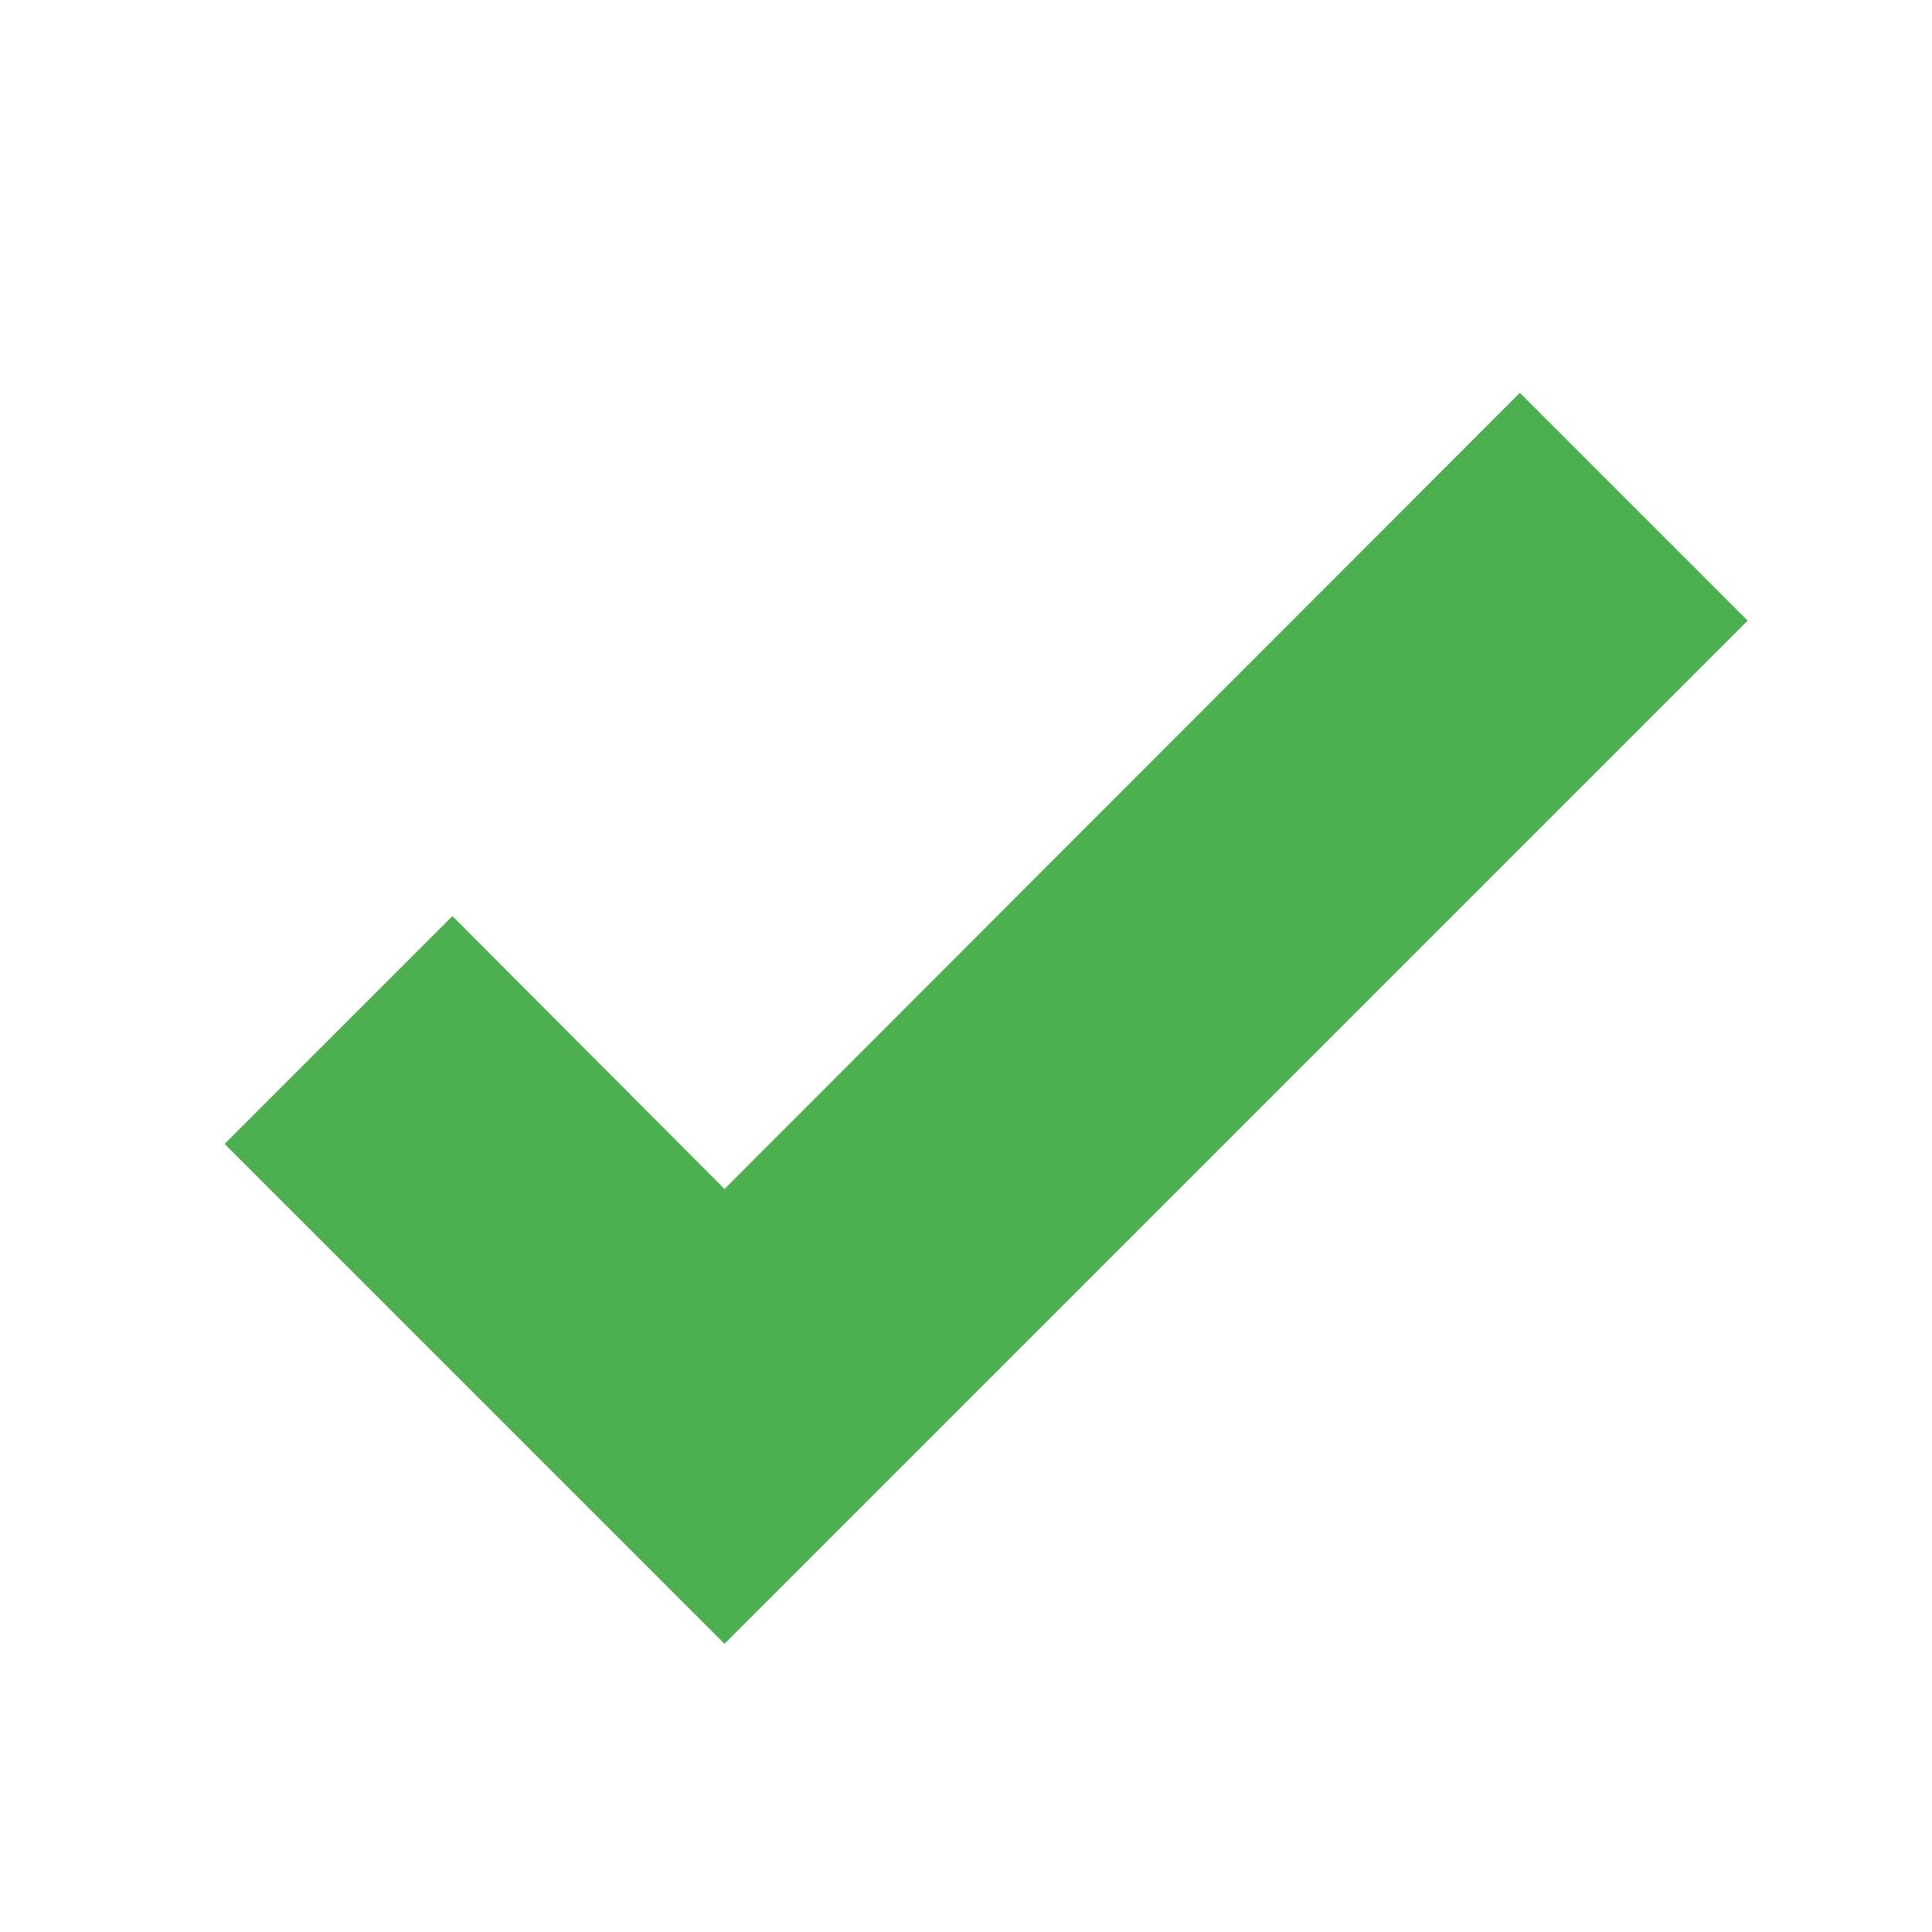
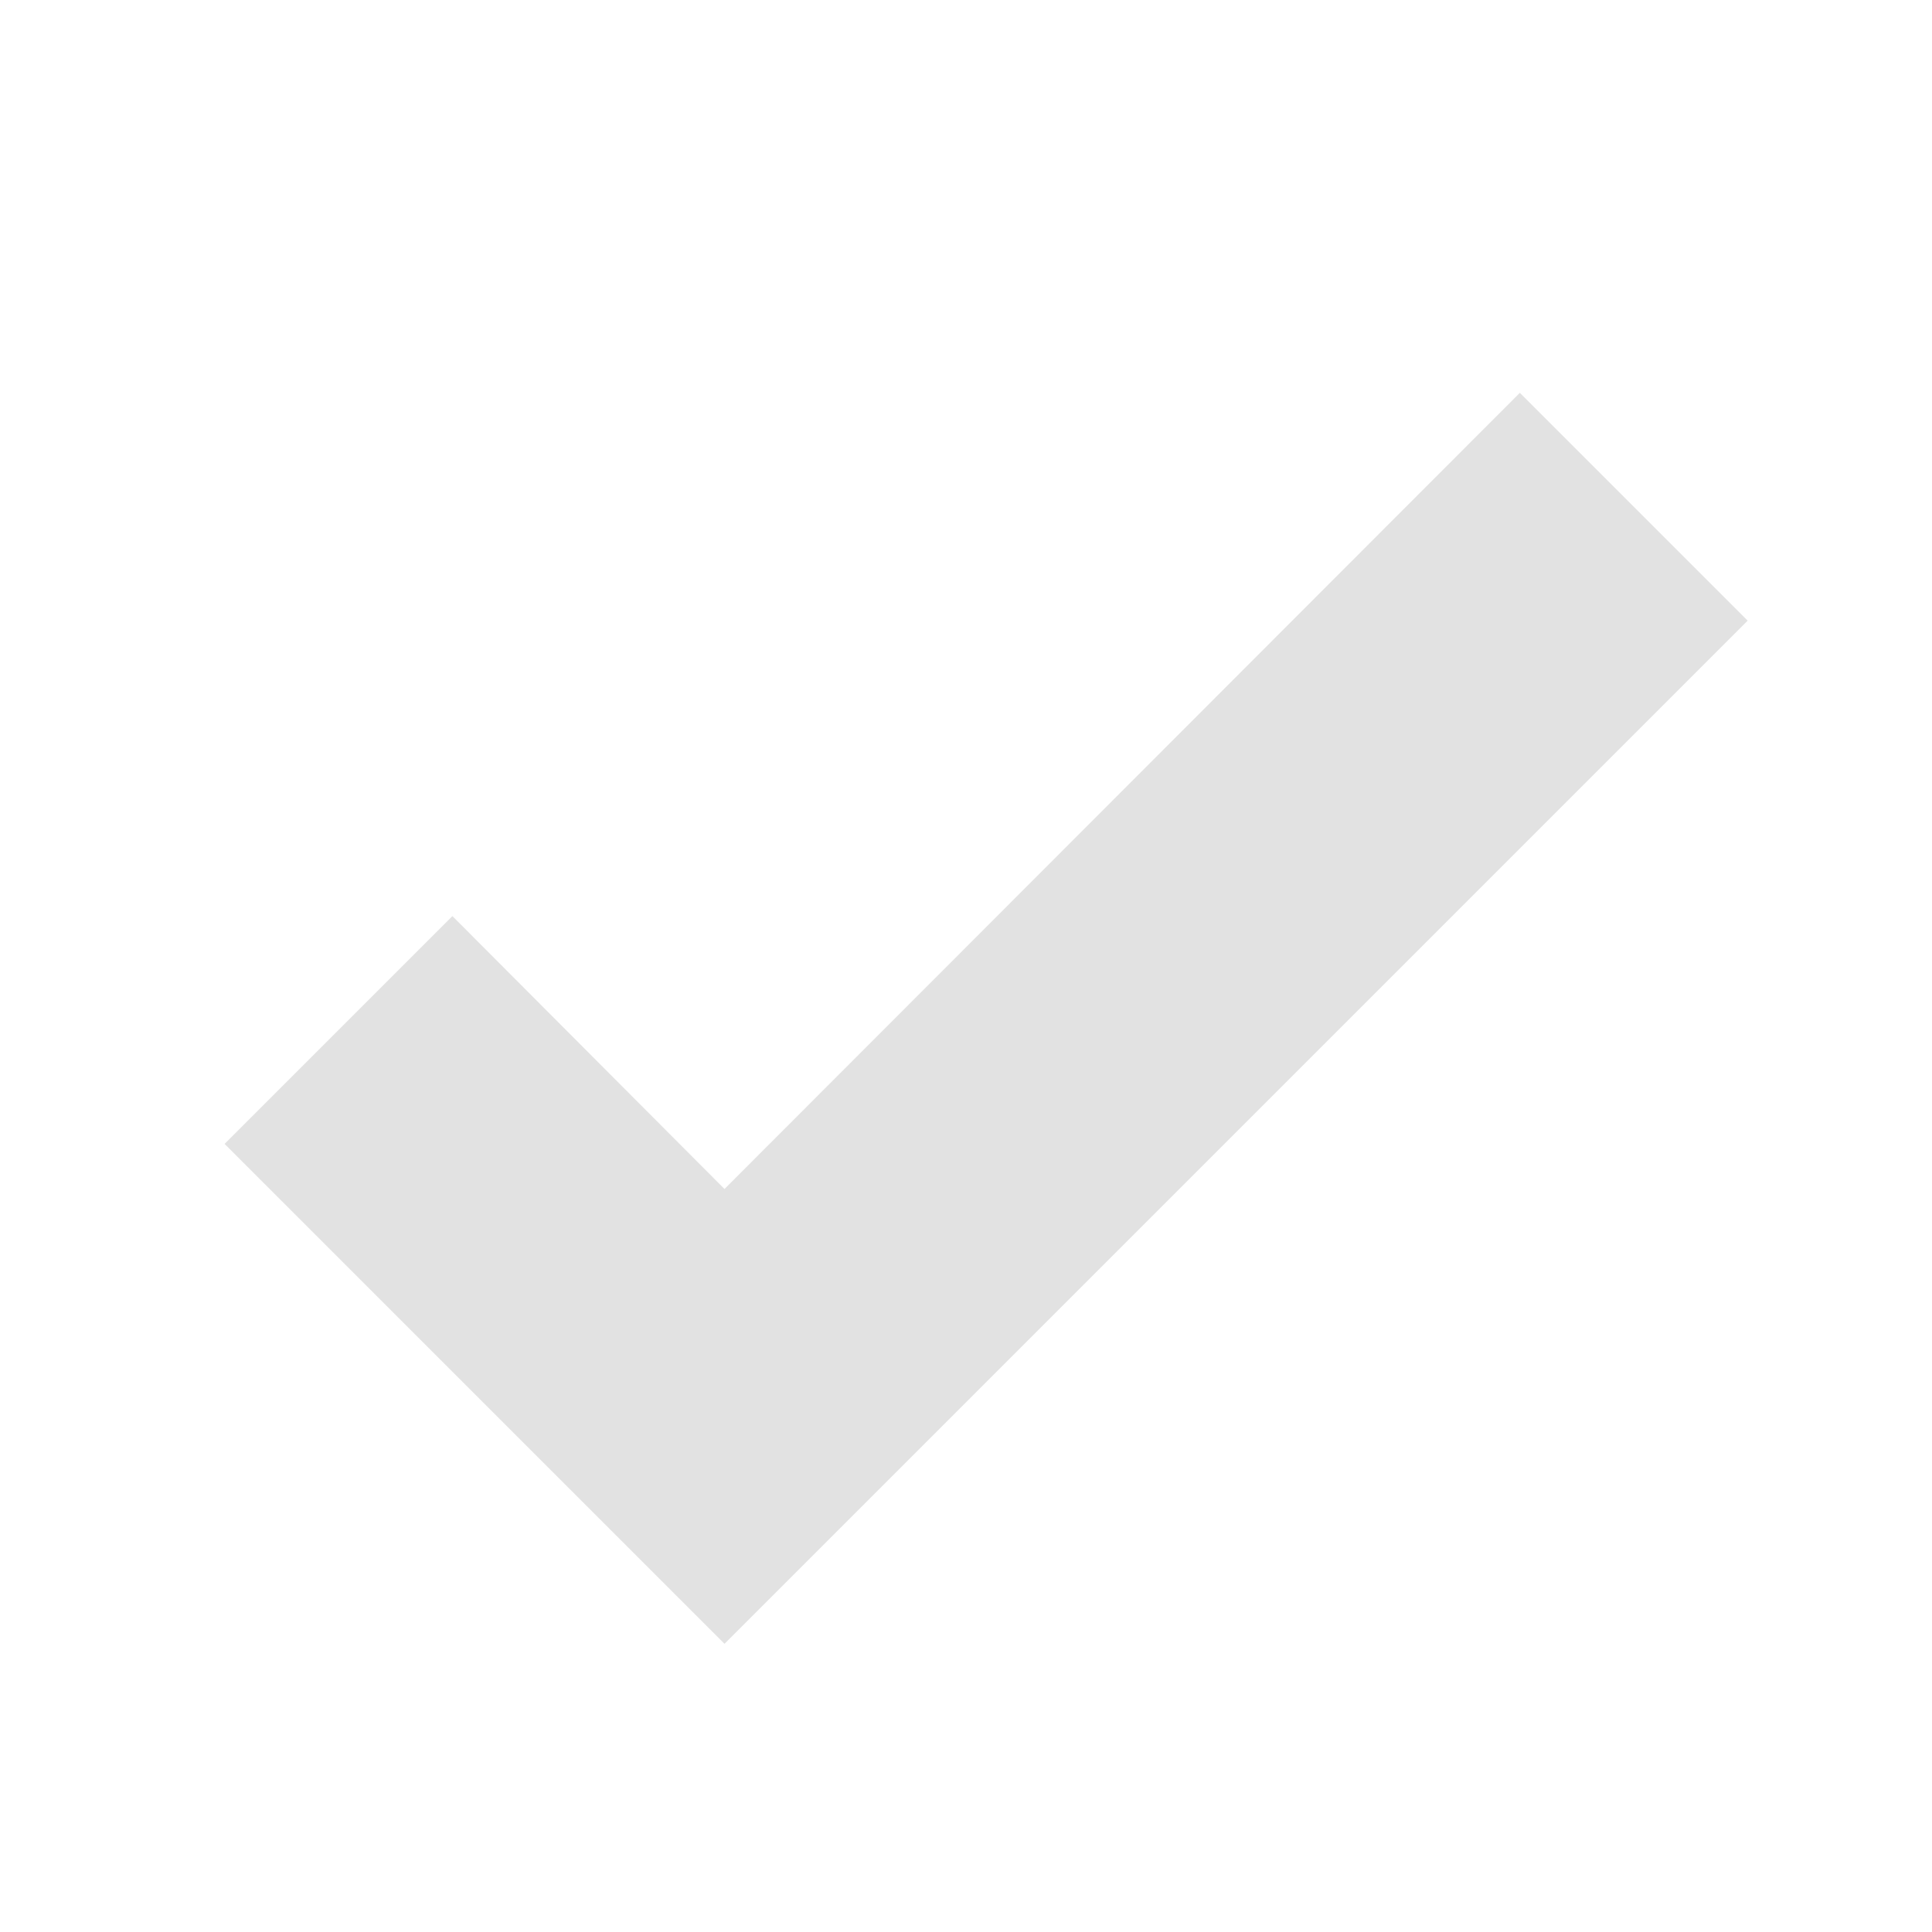
<svg xmlns="http://www.w3.org/2000/svg" version="1.1" width="24" height="24" viewBox="0 0 24 24" id="svg4">
  <defs id="defs8" />
-   <path d="M9,20.42L2.79,14.21L5.62,11.38L9,14.77L18.88,4.88L21.71,7.71L9,20.42Z" id="path2" style="fill:#4caf50;fill-opacity:1" />
+   <path d="M9,20.42L2.79,14.21L5.62,11.38L9,14.77L18.88,4.88L21.71,7.71L9,20.42Z" id="path2" style="fill:#e2e2e2" />
</svg>
